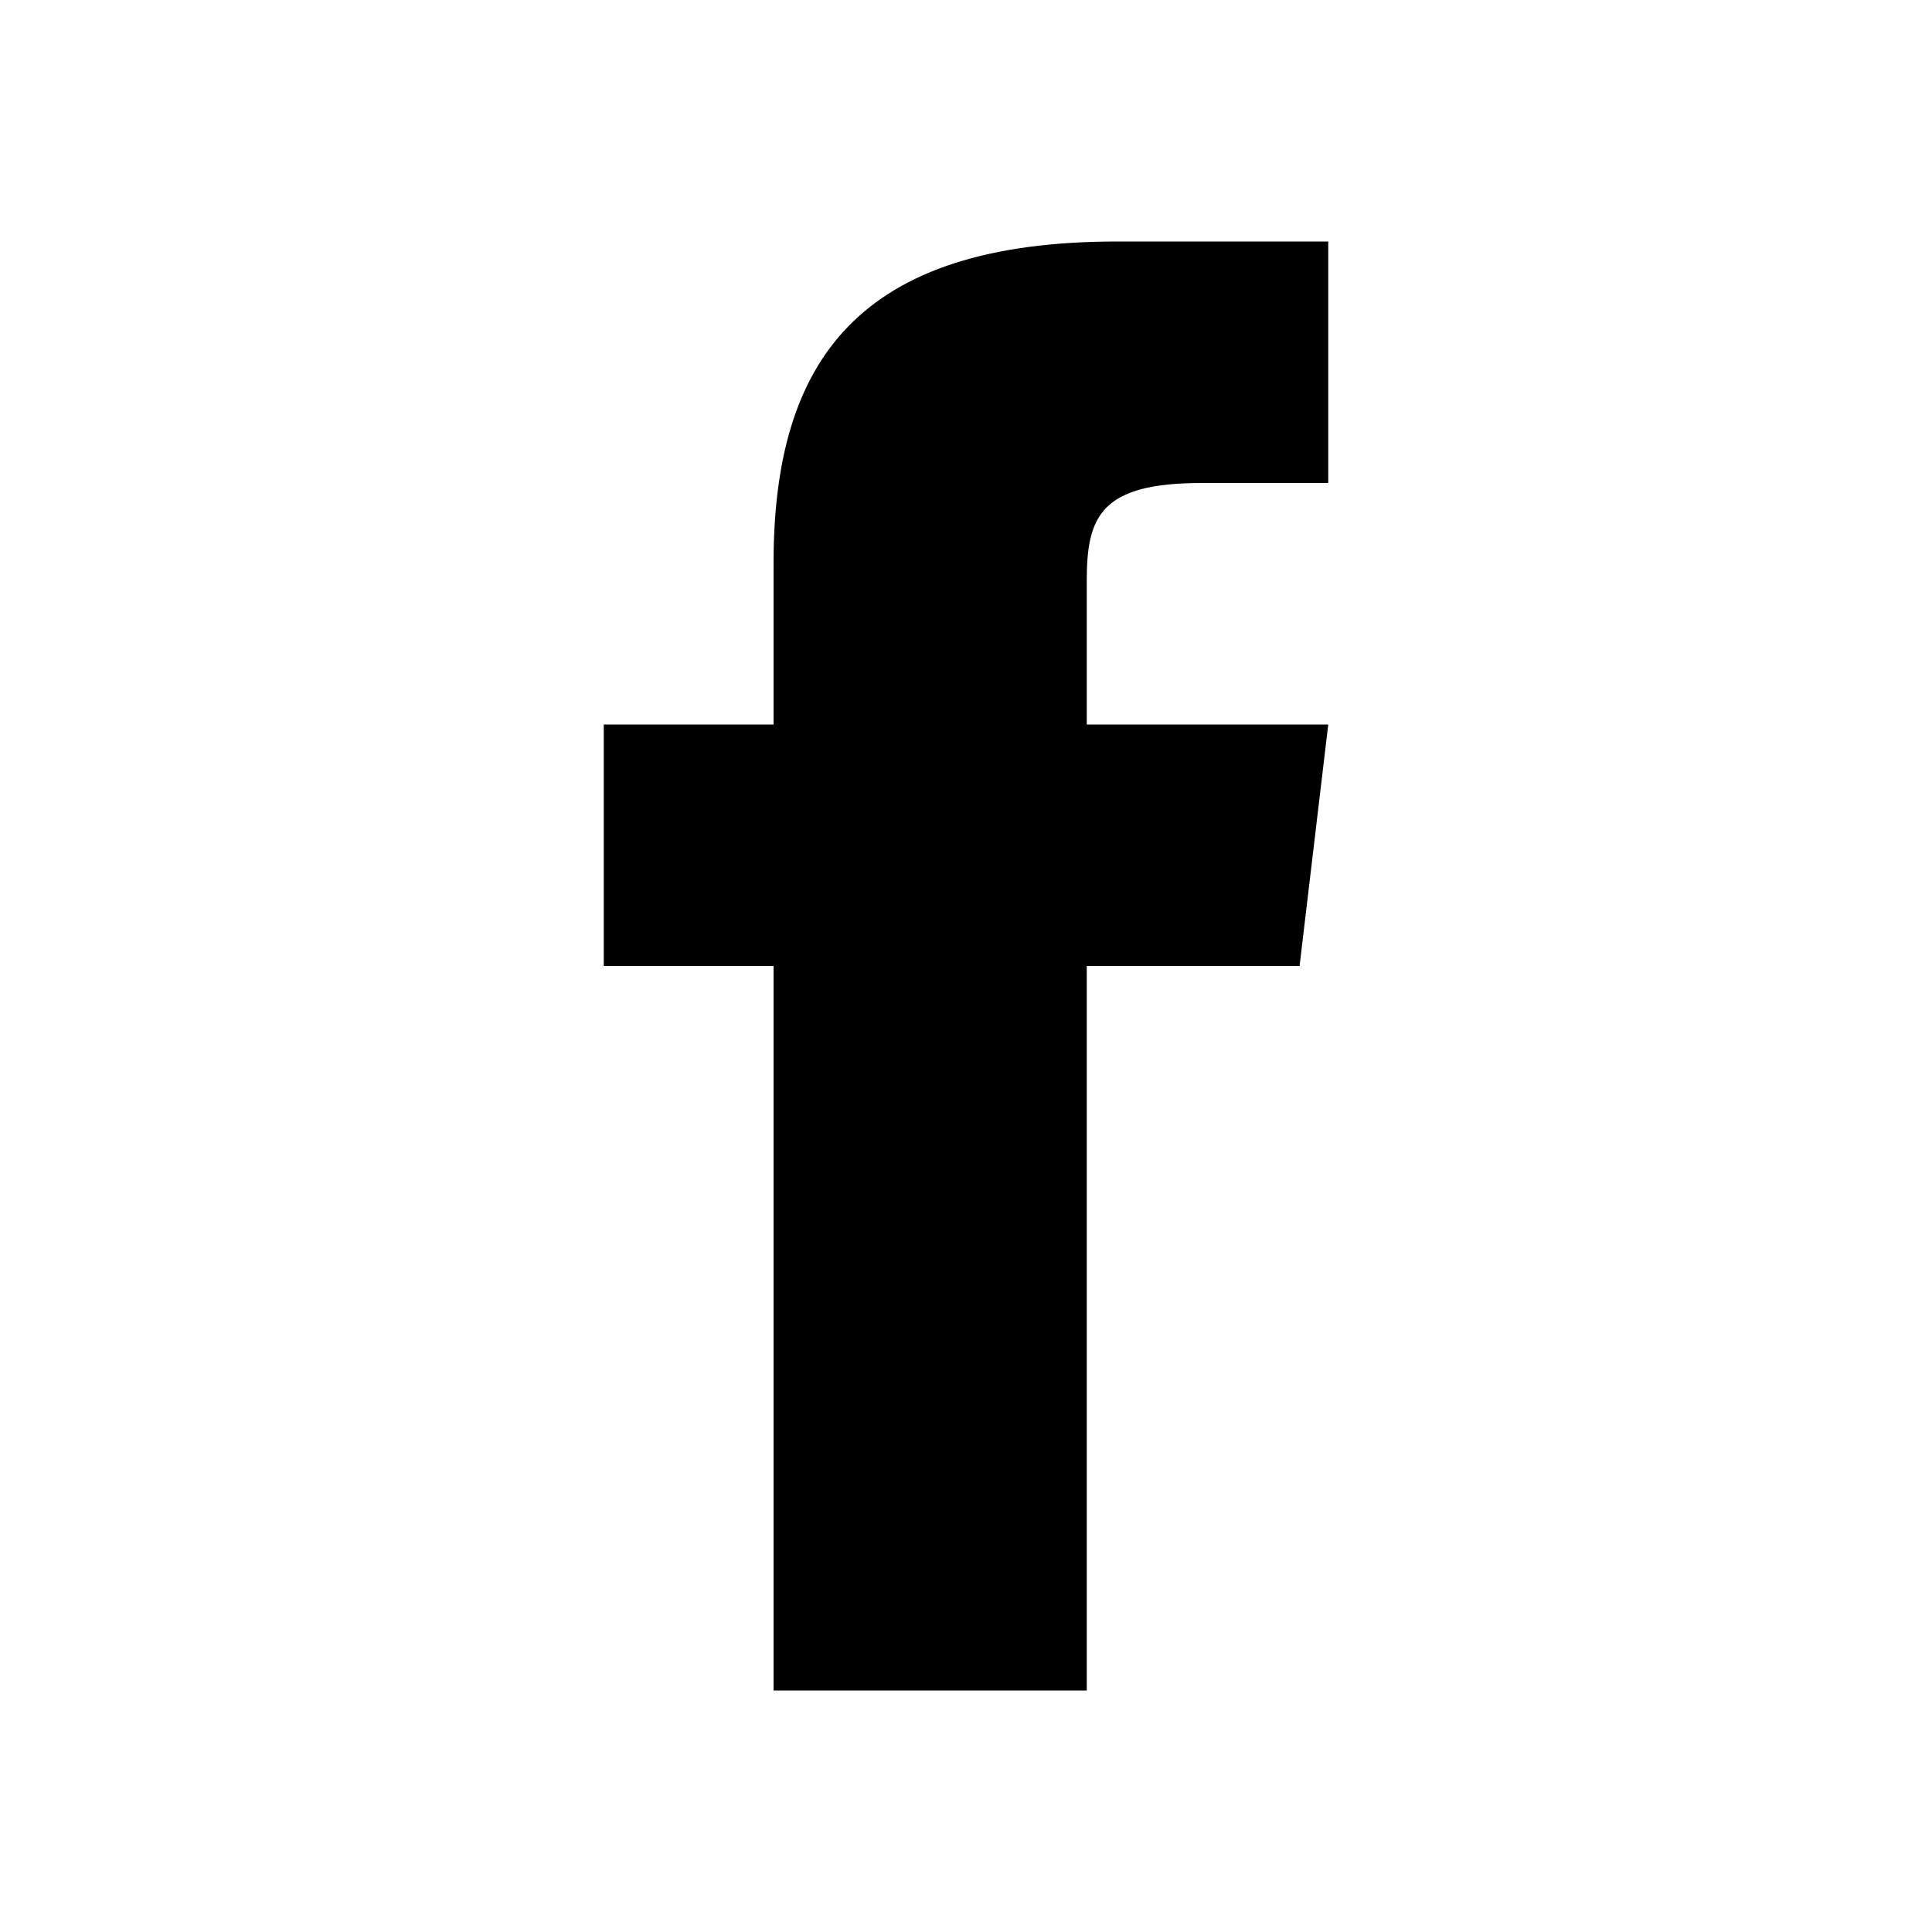
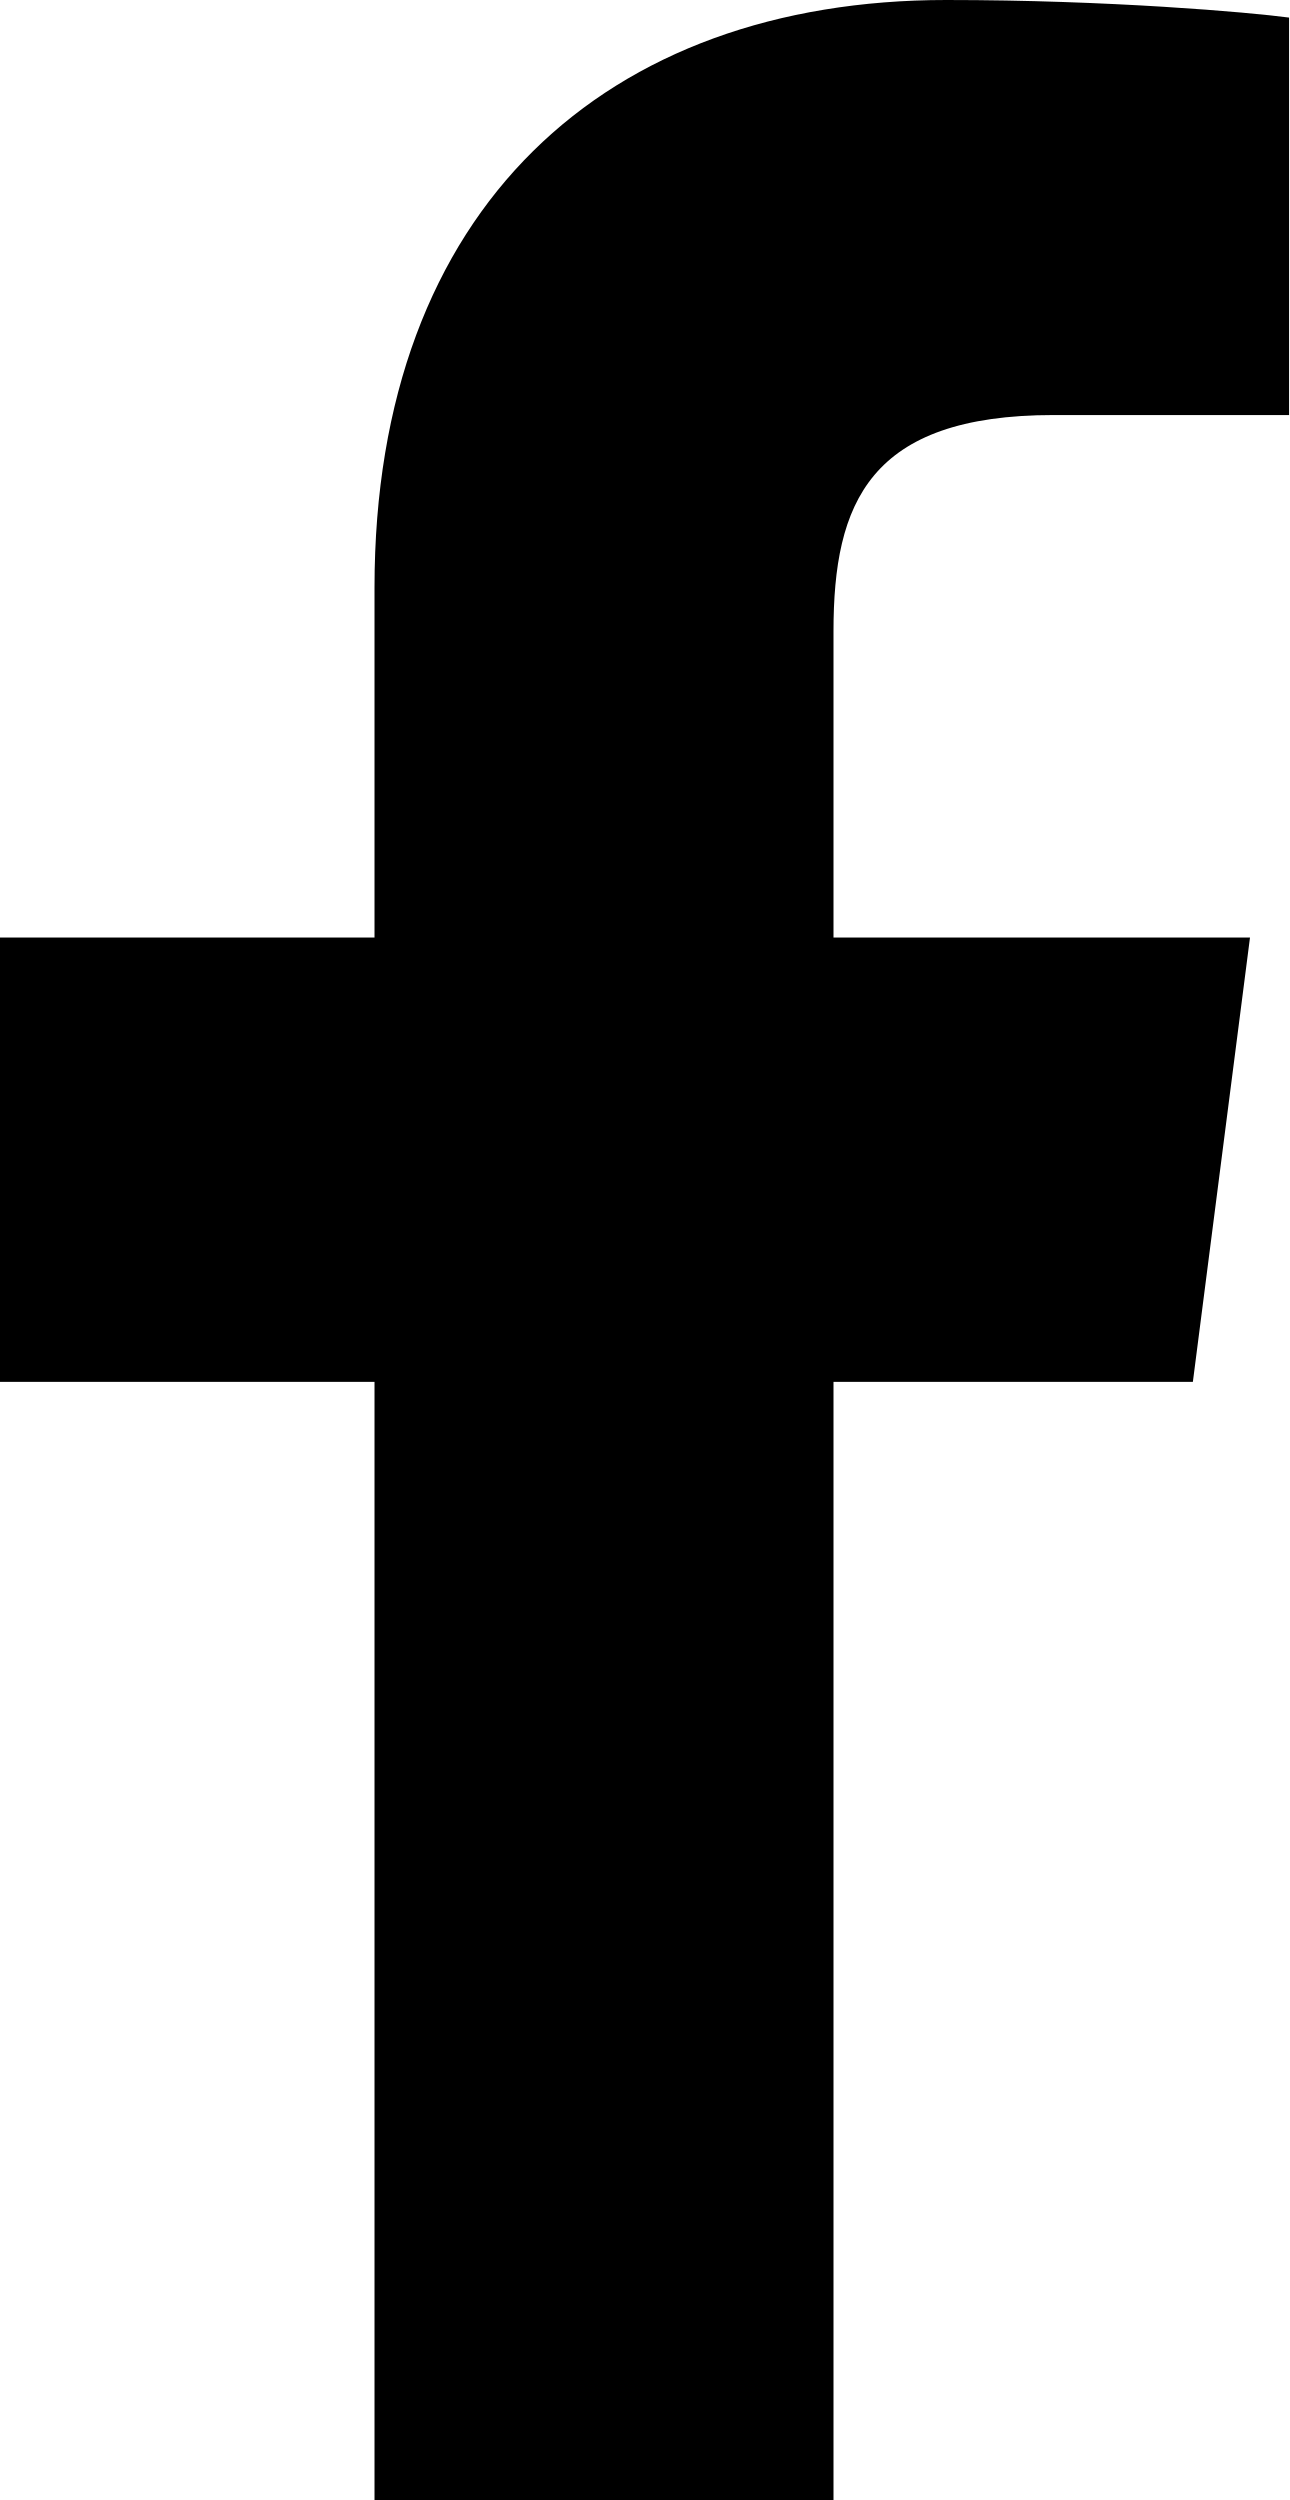
- <svg xmlns="http://www.w3.org/2000/svg" version="1.1" id="Layer_1" x="0px" y="0px" width="512px" height="512px" viewBox="0 0 512 512" style="enable-background:new 0 0 512 512;" xml:space="preserve">
-   <path d="M288,192v-38.1c0-17.2,3.8-25.9,30.5-25.9H352V64h-55.9c-68.5,0-91.1,31.4-91.1,85.3V192h-45v64h45v192h83V256h56.4l7.6-64  H288z" />
+ <svg xmlns="http://www.w3.org/2000/svg" viewBox="0 0 264 512">
+   <path d="M76.7 512V283H0v-91h76.7v-71.7C76.7 42.4 124.3 0 193.8 0c33.3 0 61.9 2.5 70.2 3.6V85h-48.2c-37.8 0-45.1 18-45.1 44.3V192H256l-11.7 91h-73.6v229" />
</svg>
